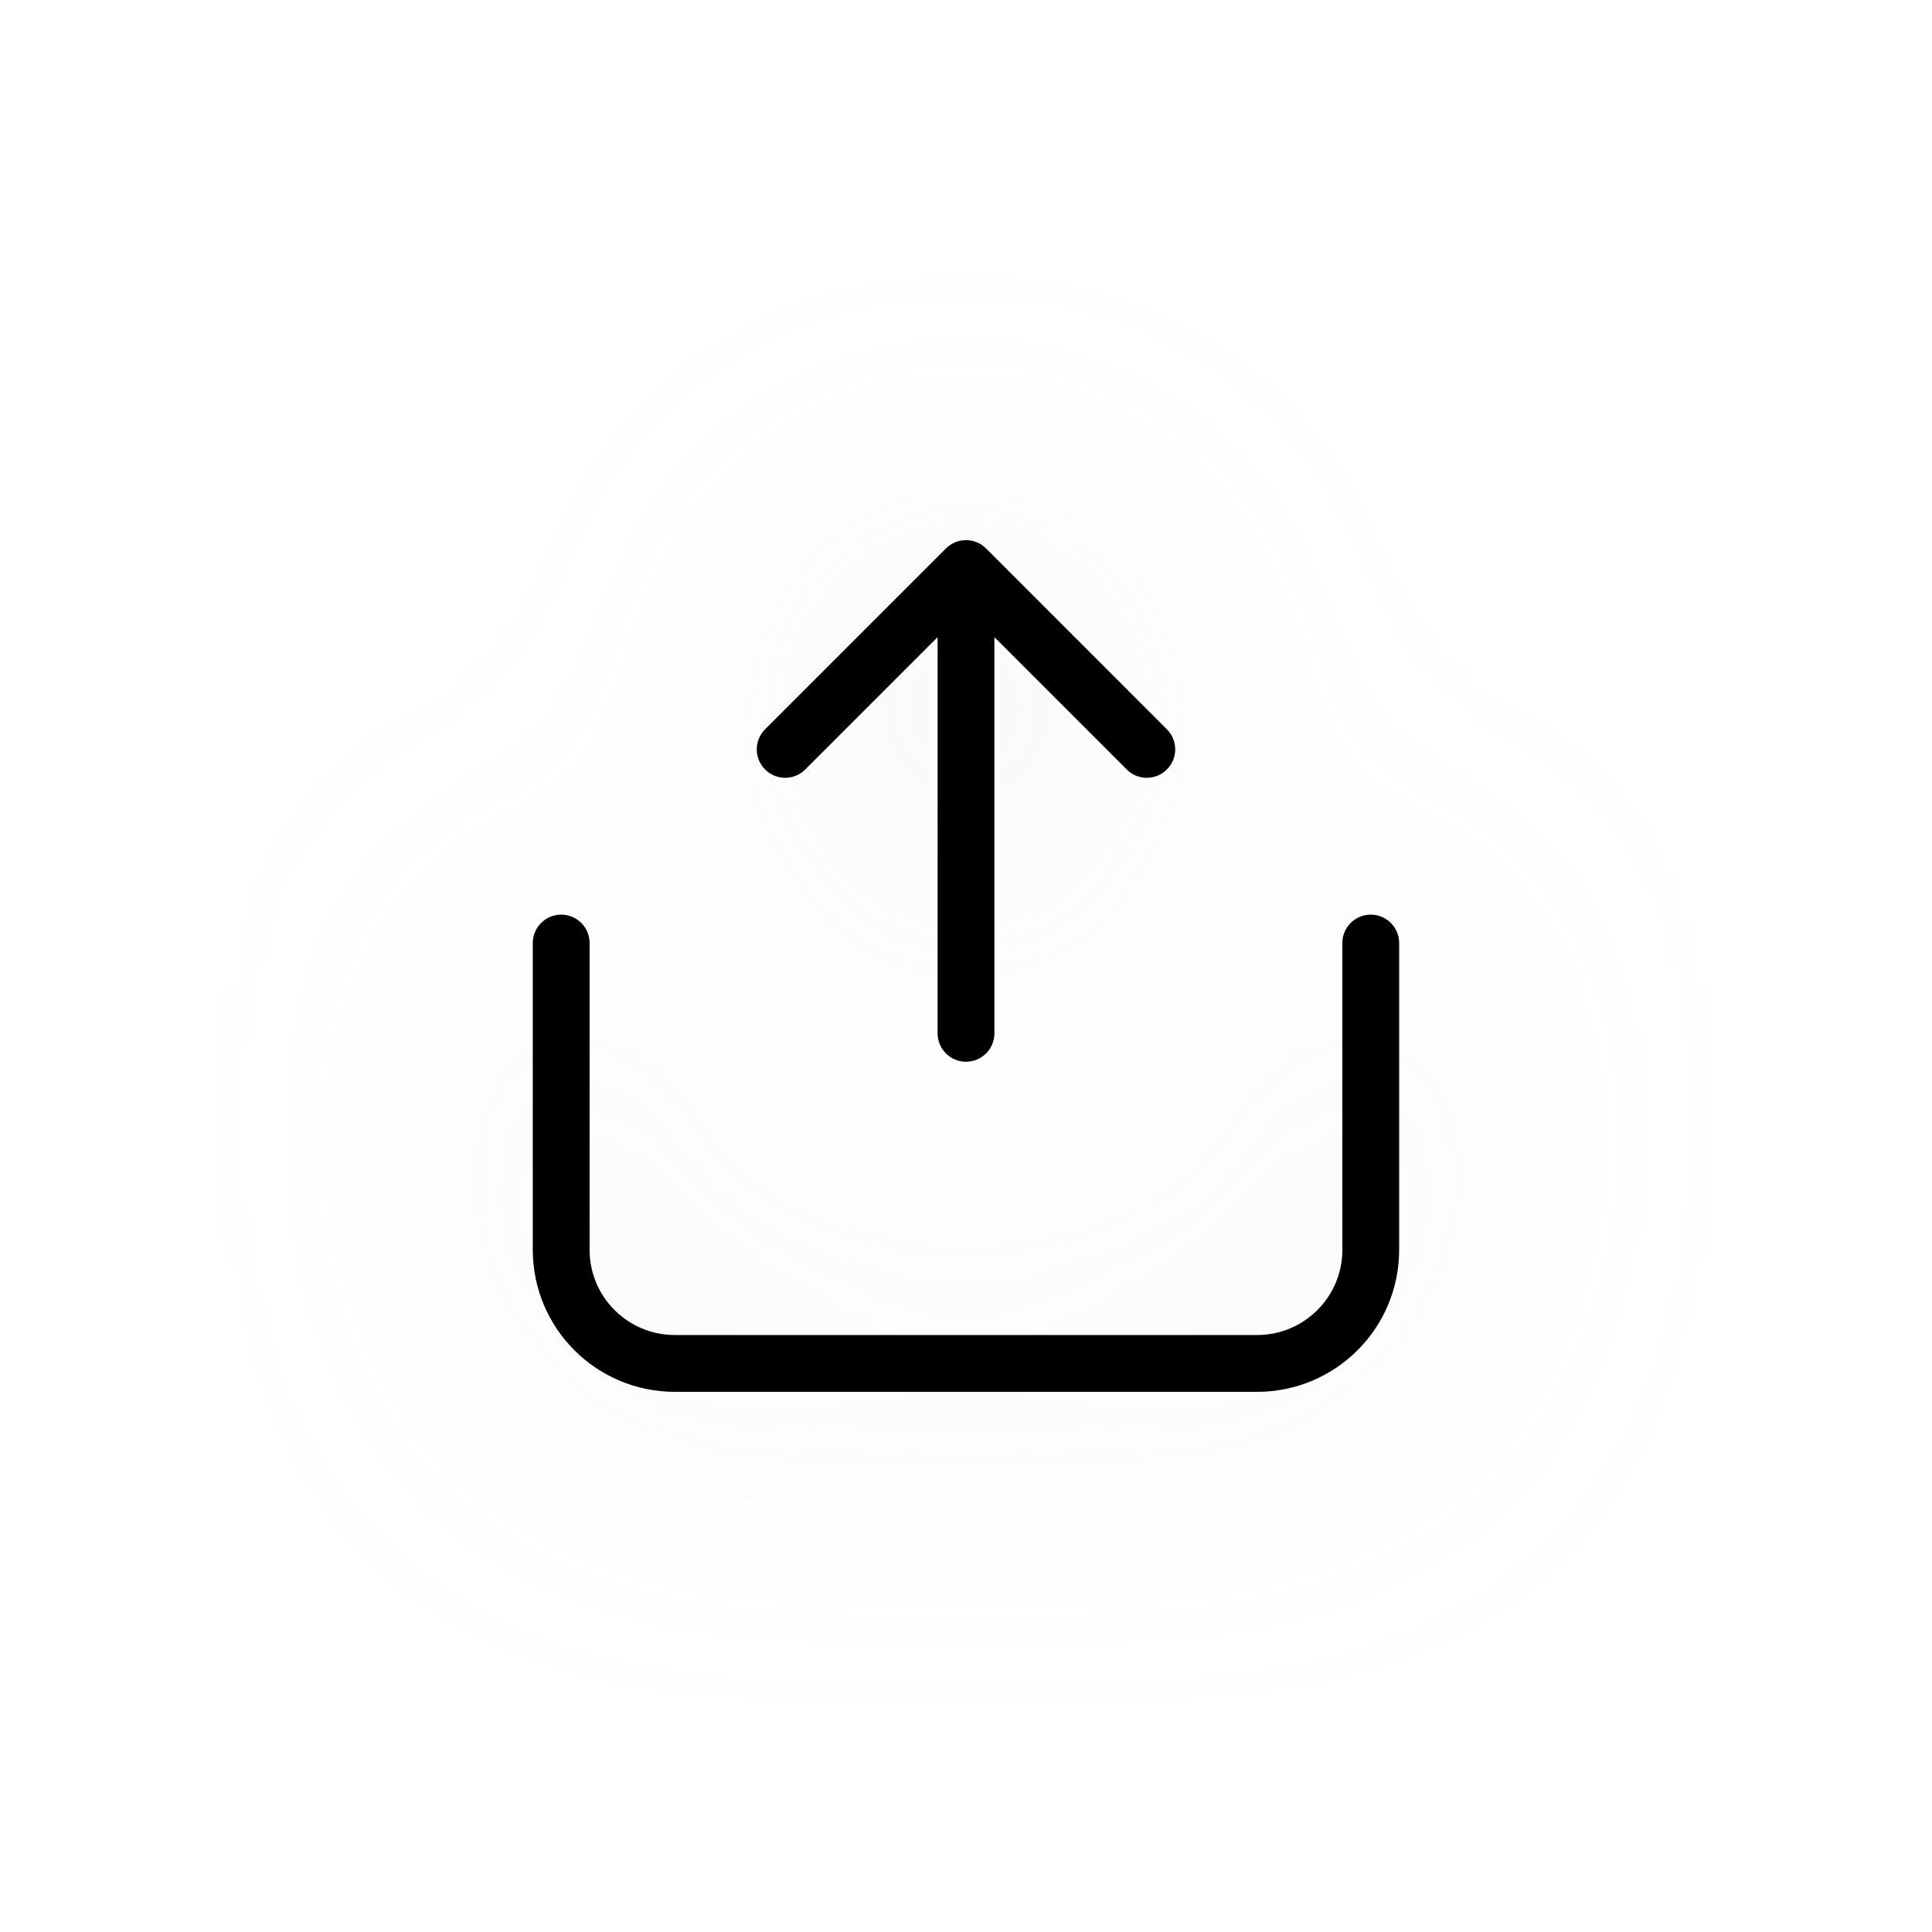
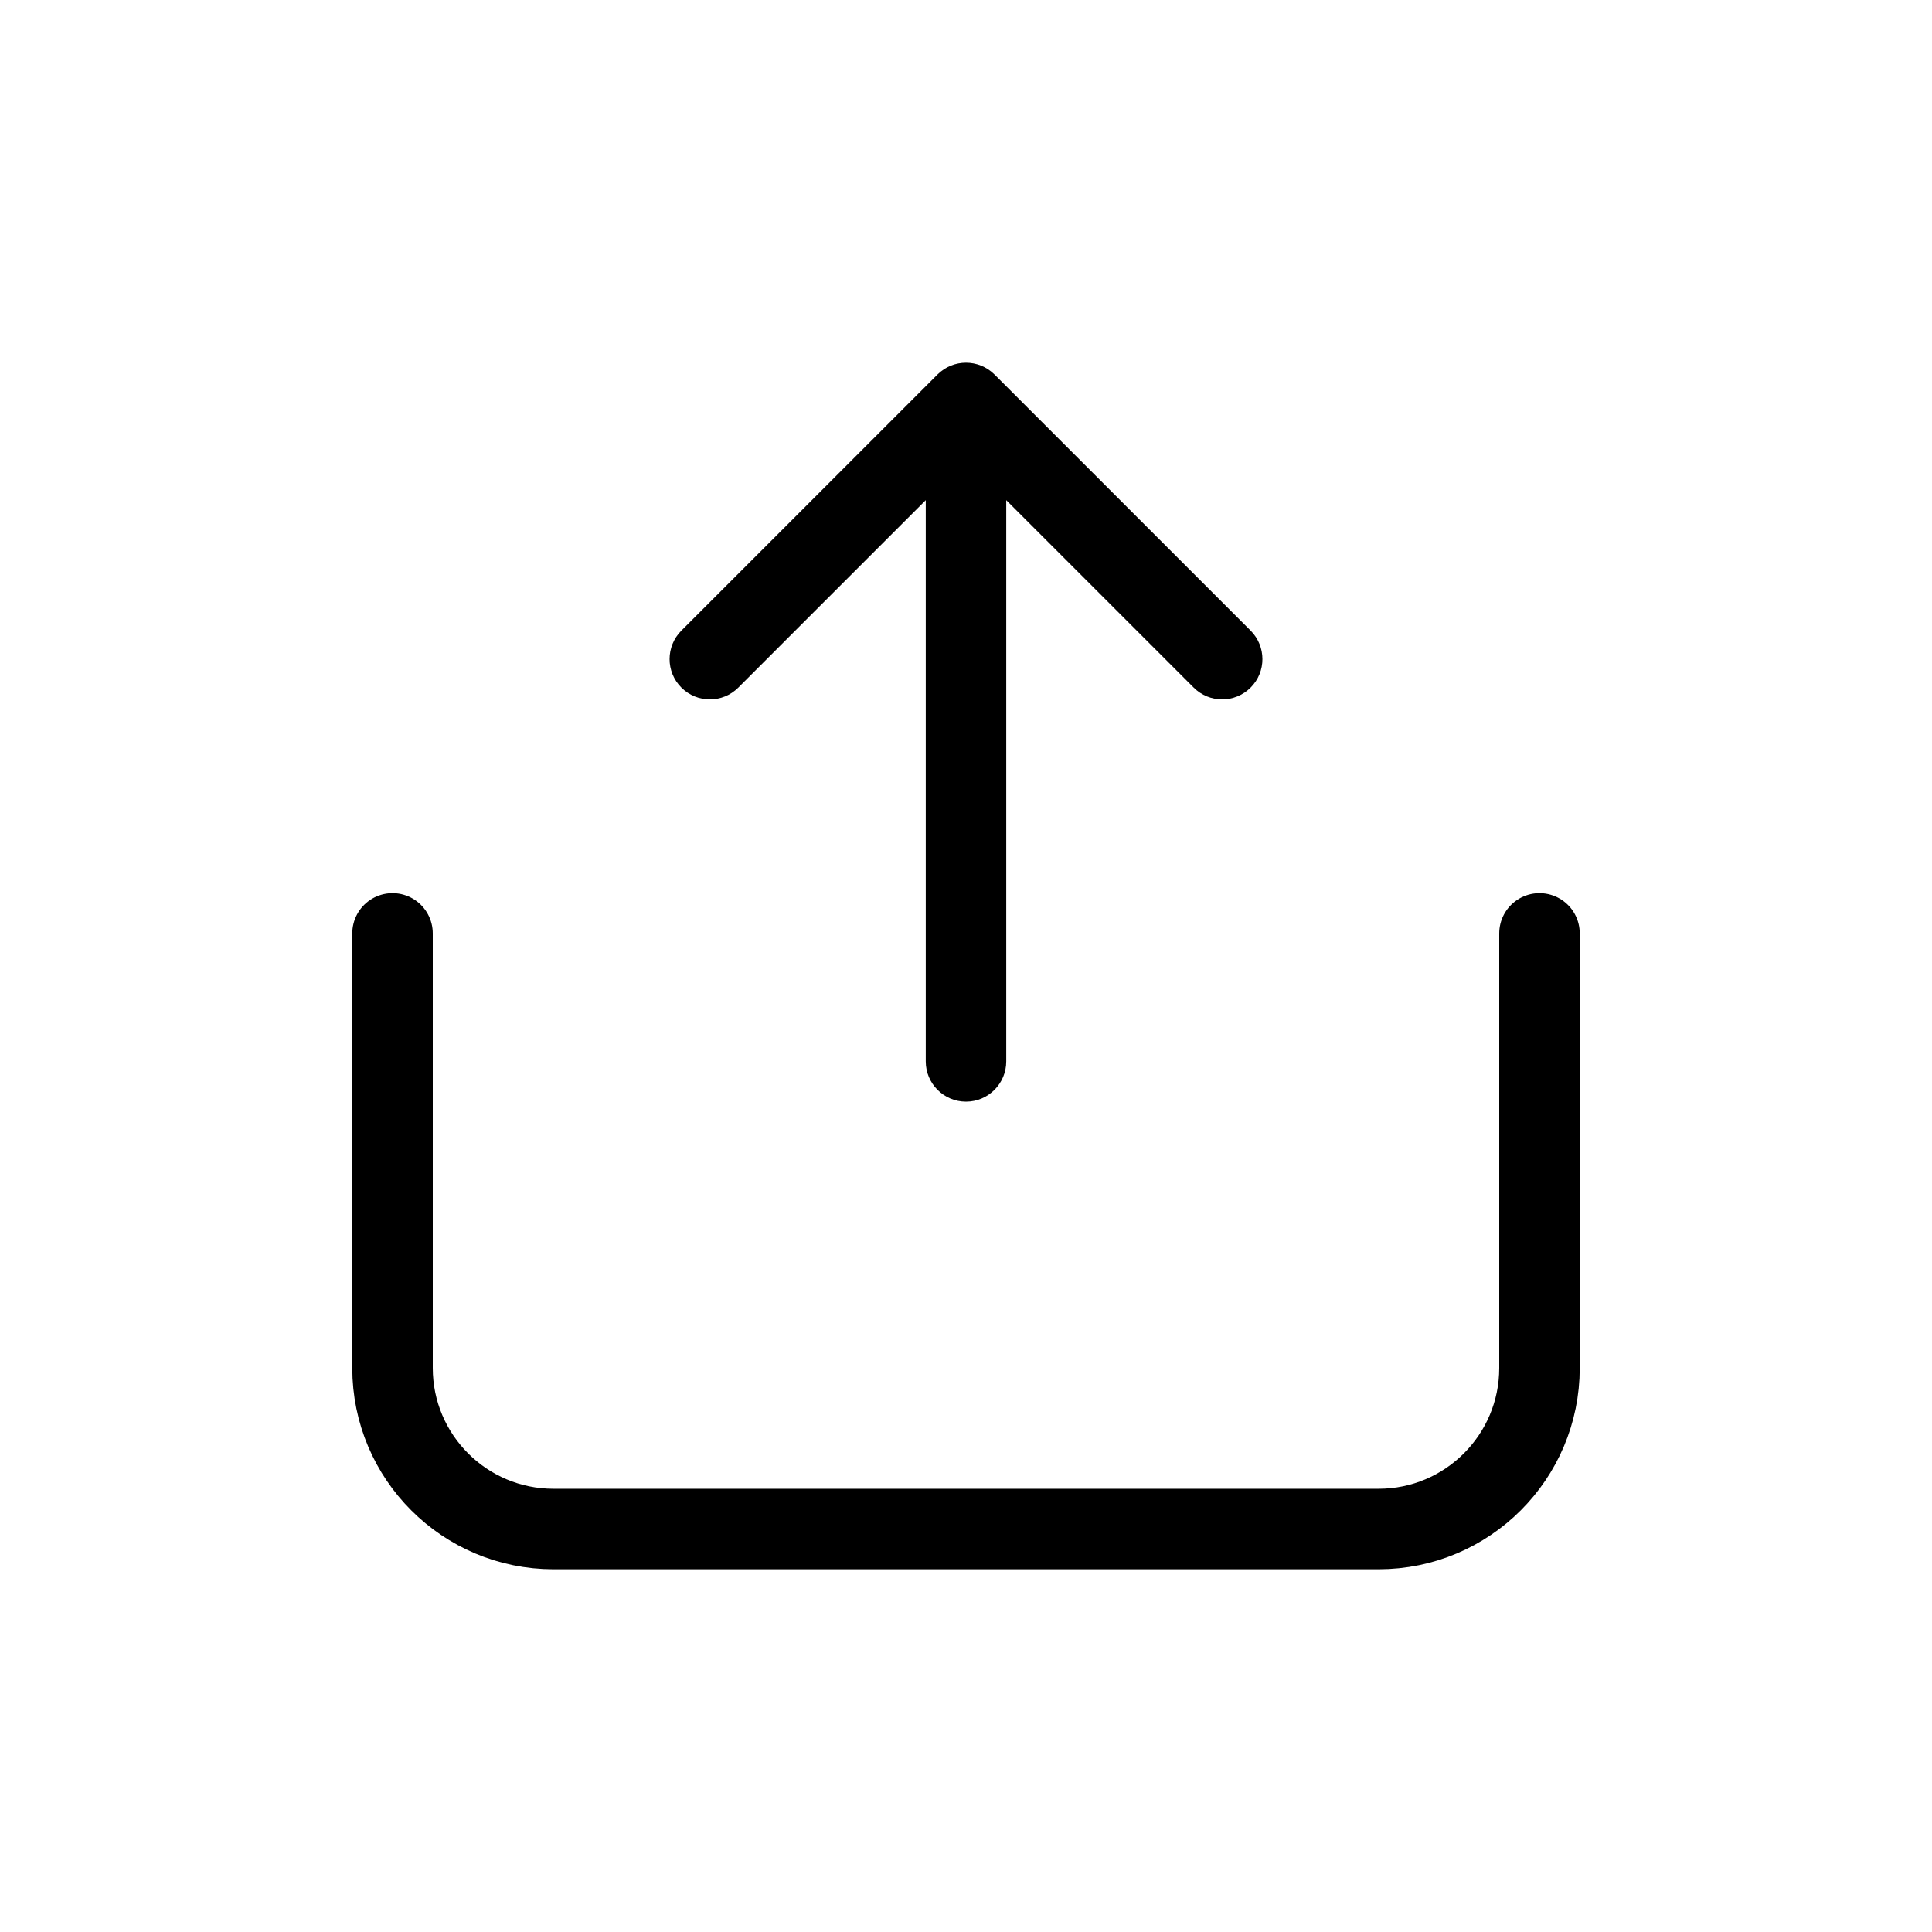
- <svg xmlns="http://www.w3.org/2000/svg" width="34" height="34" viewBox="0 0 34 34" fill="none">
-   <g filter="url(#filter0_d_803_2424)">
-     <path d="M9.876 16.596V21.994C9.876 23.099 10.771 23.994 11.876 23.994H22.123C23.228 23.994 24.123 23.099 24.123 21.994V16.596" stroke="black" stroke-linecap="round" stroke-linejoin="round" />
-     <path d="M17.354 9.652C17.158 9.457 16.842 9.457 16.646 9.652L13.464 12.834C13.269 13.03 13.269 13.346 13.464 13.541C13.66 13.737 13.976 13.737 14.172 13.541L17 10.713L19.828 13.541C20.024 13.737 20.34 13.737 20.535 13.541C20.731 13.346 20.731 13.03 20.535 12.834L17.354 9.652ZM16.5 18.185C16.5 18.461 16.724 18.685 17 18.685C17.276 18.685 17.5 18.461 17.5 18.185L16.5 18.185ZM16.5 10.006L16.5 18.185L17.5 18.185L17.5 10.006L16.5 10.006Z" fill="black" />
-   </g>
-   <defs>
-     <filter id="filter0_d_803_2424" x="0" y="0" width="34" height="34" filterUnits="userSpaceOnUse" color-interpolation-filters="sRGB">
-       <feFlood flood-opacity="0" result="BackgroundImageFix" />
-       <feColorMatrix in="SourceAlpha" type="matrix" values="0 0 0 0 0 0 0 0 0 0 0 0 0 0 0 0 0 0 127 0" result="hardAlpha" />
-       <feOffset />
-       <feGaussianBlur stdDeviation="2.5" />
-       <feComposite in2="hardAlpha" operator="out" />
-       <feColorMatrix type="matrix" values="0 0 0 0 0.789 0 0 0 0 0.734 0 0 0 0 0.786 0 0 0 0.25 0" />
-       <feBlend mode="normal" in2="BackgroundImageFix" result="effect1_dropShadow_803_2424" />
-       <feBlend mode="normal" in="SourceGraphic" in2="effect1_dropShadow_803_2424" result="shape" />
-     </filter>
-   </defs>
+ <svg xmlns="http://www.w3.org/2000/svg" width="24" height="24" viewBox="0 0 24 24" fill="none">
+   <path d="M4.876 11.595V16.994C4.876 18.099 5.772 18.994 6.876 18.994H17.124C18.228 18.994 19.124 18.099 19.124 16.994V11.595" stroke="black" stroke-linecap="round" stroke-linejoin="round" />
+   <path d="M12.354 4.652C12.158 4.457 11.842 4.457 11.646 4.652L8.464 7.834C8.269 8.03 8.269 8.346 8.464 8.541C8.66 8.737 8.976 8.737 9.172 8.541L12 5.713L14.828 8.541C15.024 8.737 15.34 8.737 15.536 8.541C15.731 8.346 15.731 8.03 15.536 7.834L12.354 4.652ZM11.5 13.185C11.5 13.461 11.724 13.685 12 13.685C12.276 13.685 12.5 13.461 12.5 13.185L11.5 13.185ZM11.5 5.006L11.5 13.185L12.5 13.185L12.5 5.006L11.5 5.006Z" fill="black" />
</svg>
